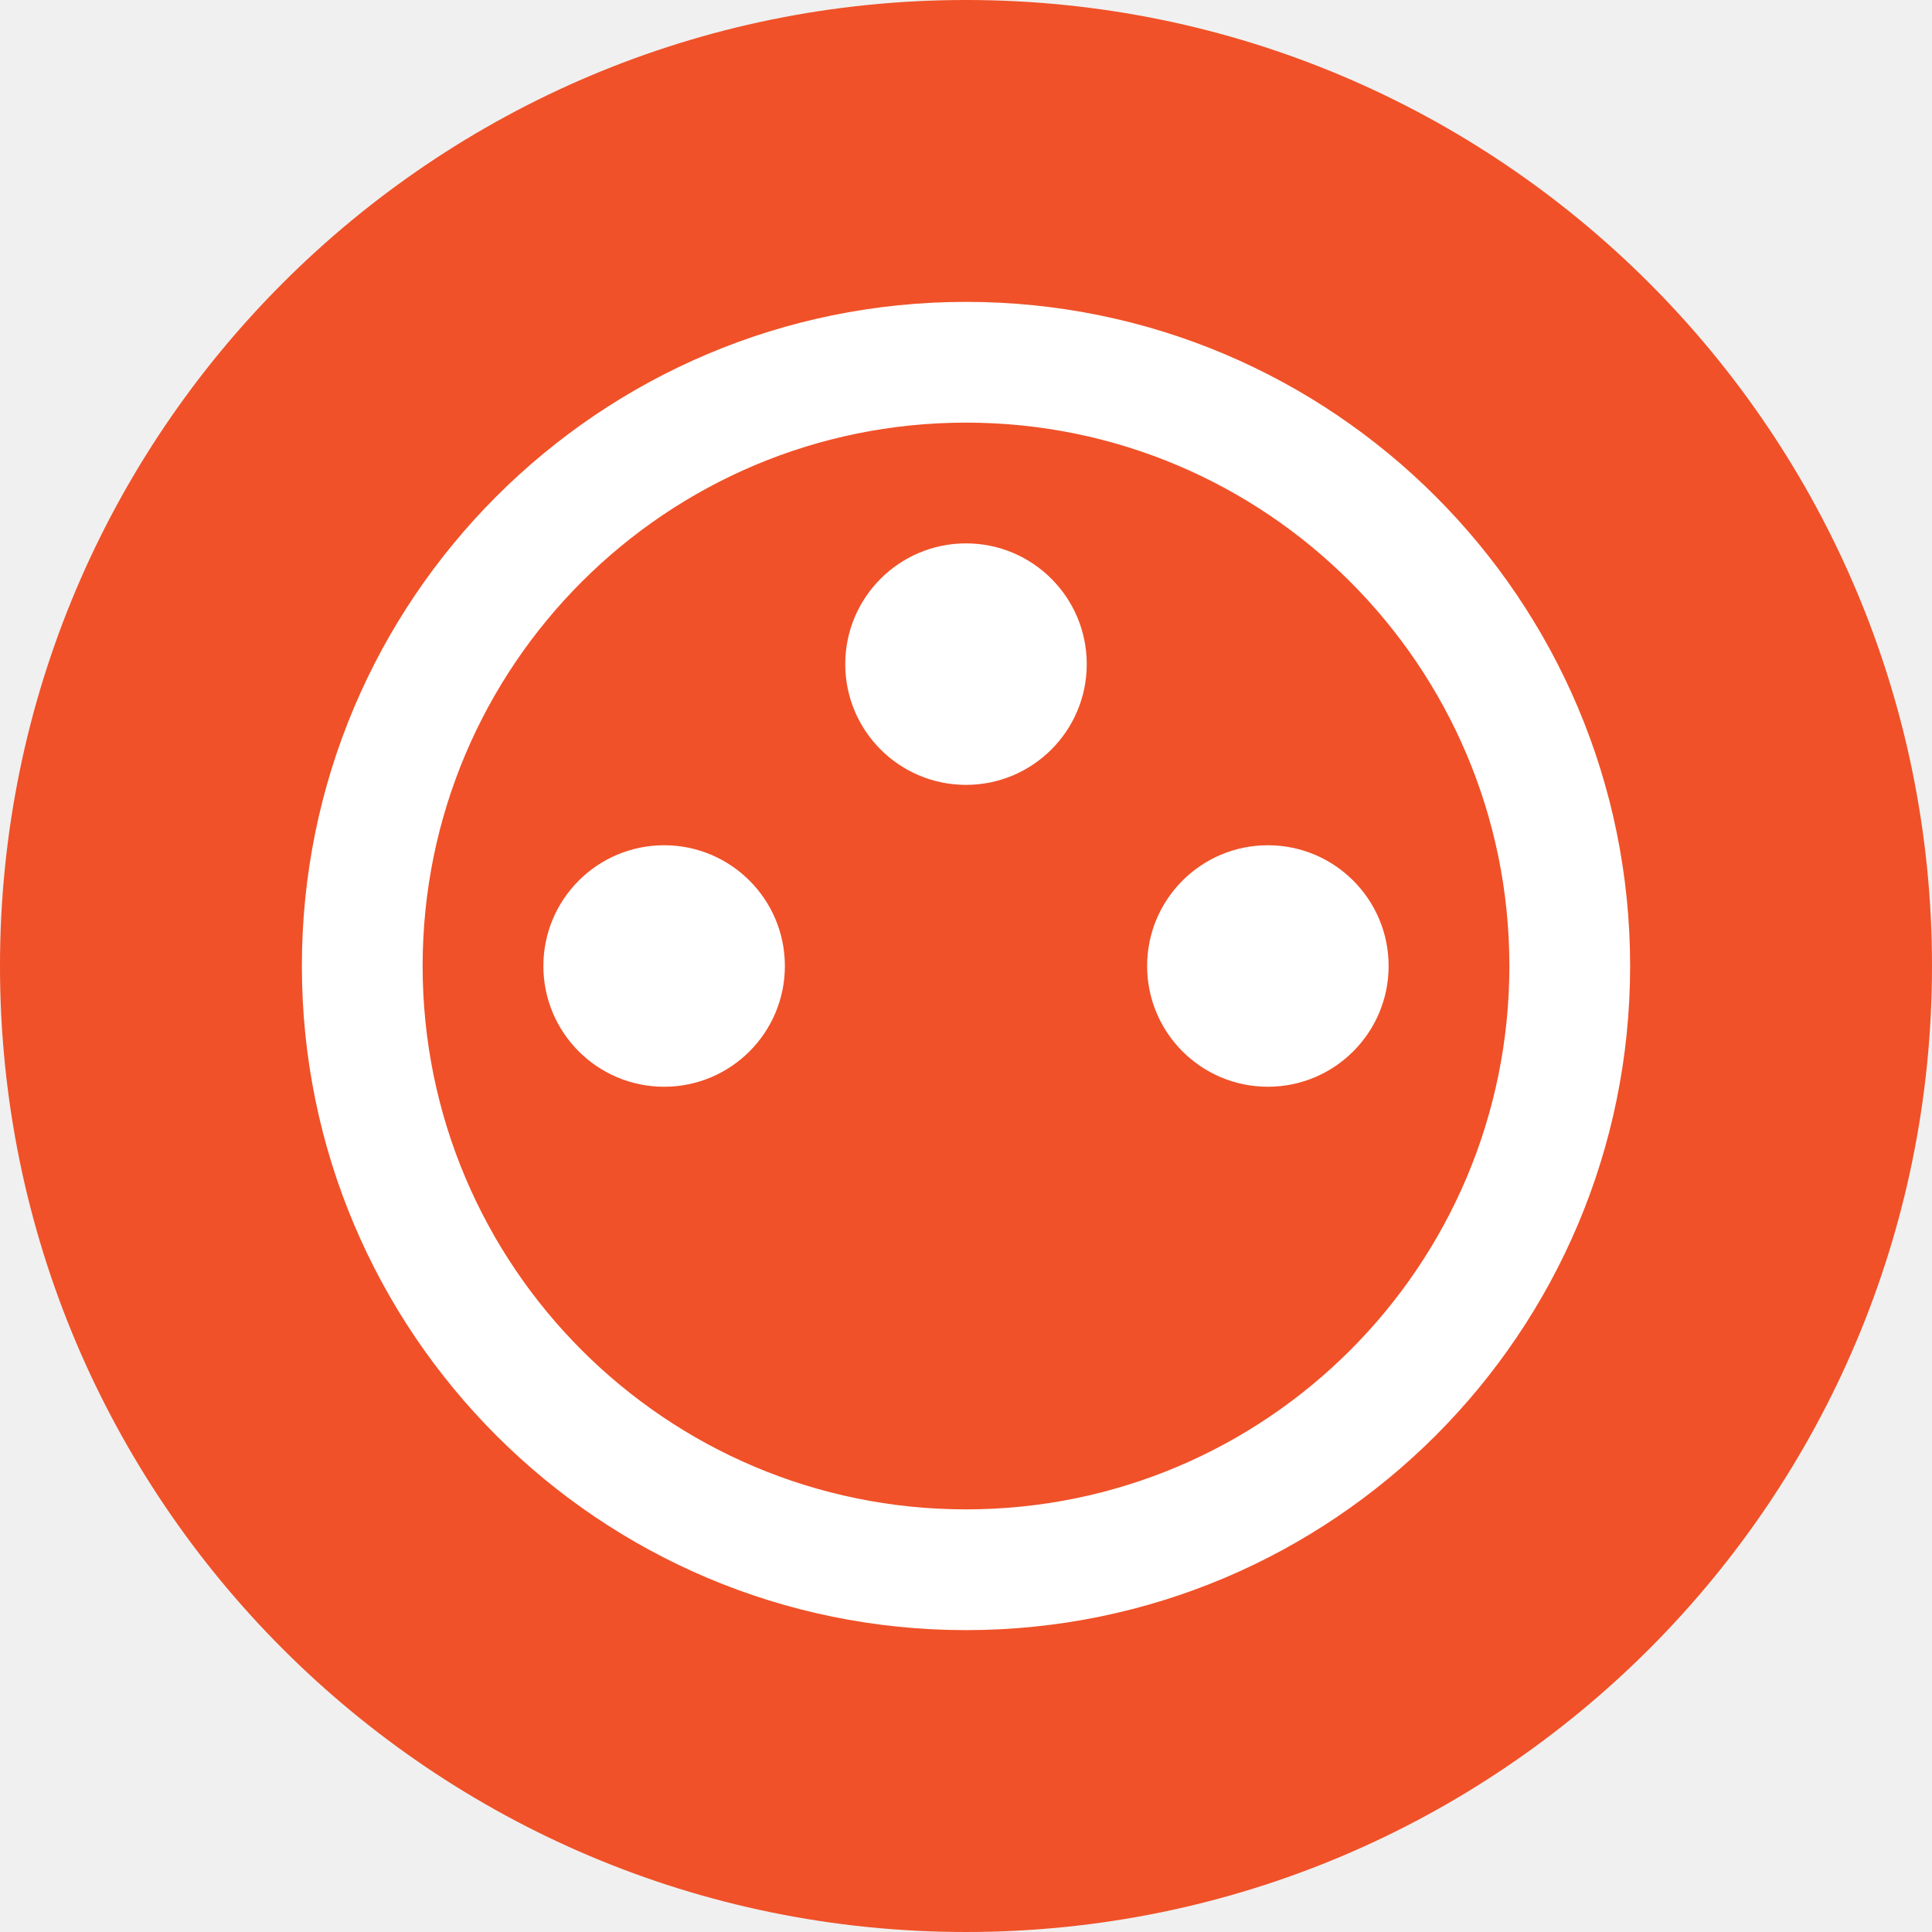
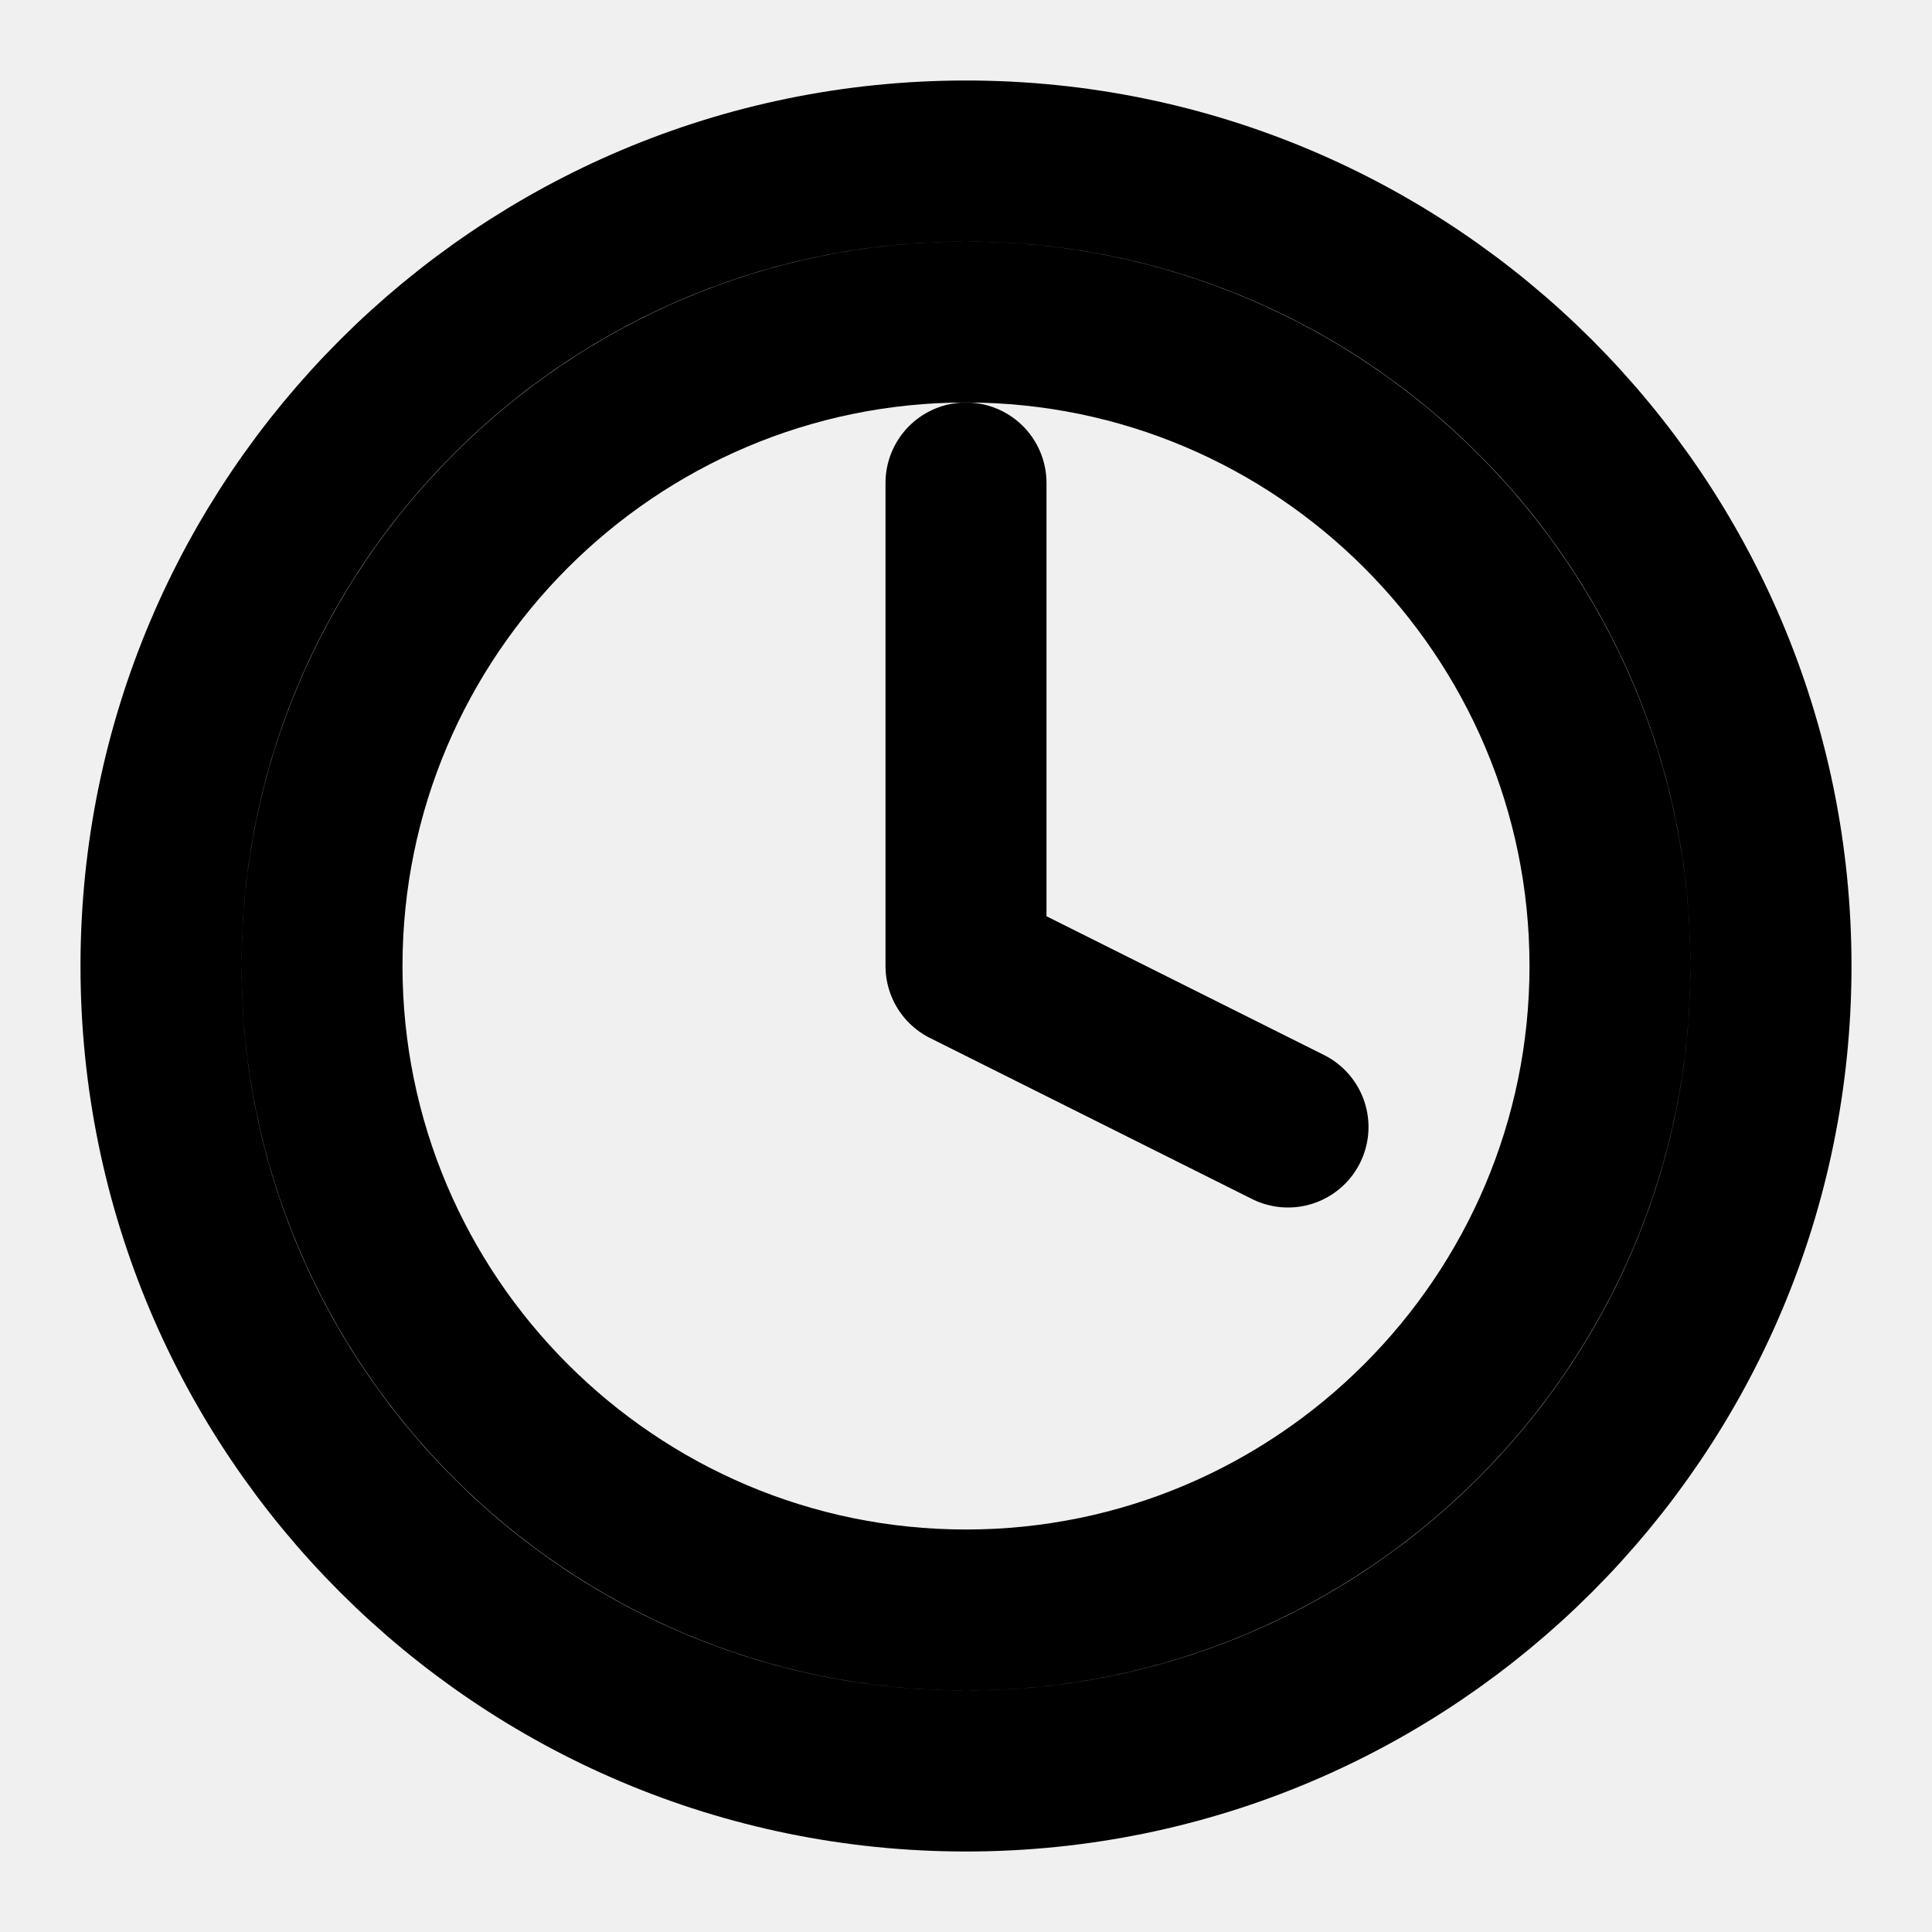
- <svg xmlns="http://www.w3.org/2000/svg" viewBox="0 0 256 256">
-   <path fill="#F05128" d="M128 0C57.3 0 0 57.3 0 128s57.3 128 128 128 128-57.3 128-128S198.7 0 128 0z" />
-   <path fill="#fff" d="M128 40a88 88 0 1 1 0 176 88 88 0 0 1 0-176zm0 16a72 72 0 1 0 0 144 72 72 0 0 0 0-144z" />
-   <circle fill="#fff" cx="128" cy="88" r="16" />
-   <circle fill="#fff" cx="88" cy="128" r="16" />
-   <circle fill="#fff" cx="168" cy="128" r="16" />
+ <svg xmlns="http://www.w3.org/2000/svg" width="24" height="24" viewBox="0 0 24 24" fill="none" stroke="currentColor" stroke-width="2" stroke-linecap="round" stroke-linejoin="round">
+   <path d="M12 2C6.48 2 2 6.48 2 12s4.48 10 10 10 10-4.48 10-10S17.52 2 12 2zm0 18c-4.41 0-8-3.59-8-8s3.59-8 8-8 8 3.59 8 8-3.59 8-8 8z" />
+   <path d="M12 6v6l4 2" />
</svg>
